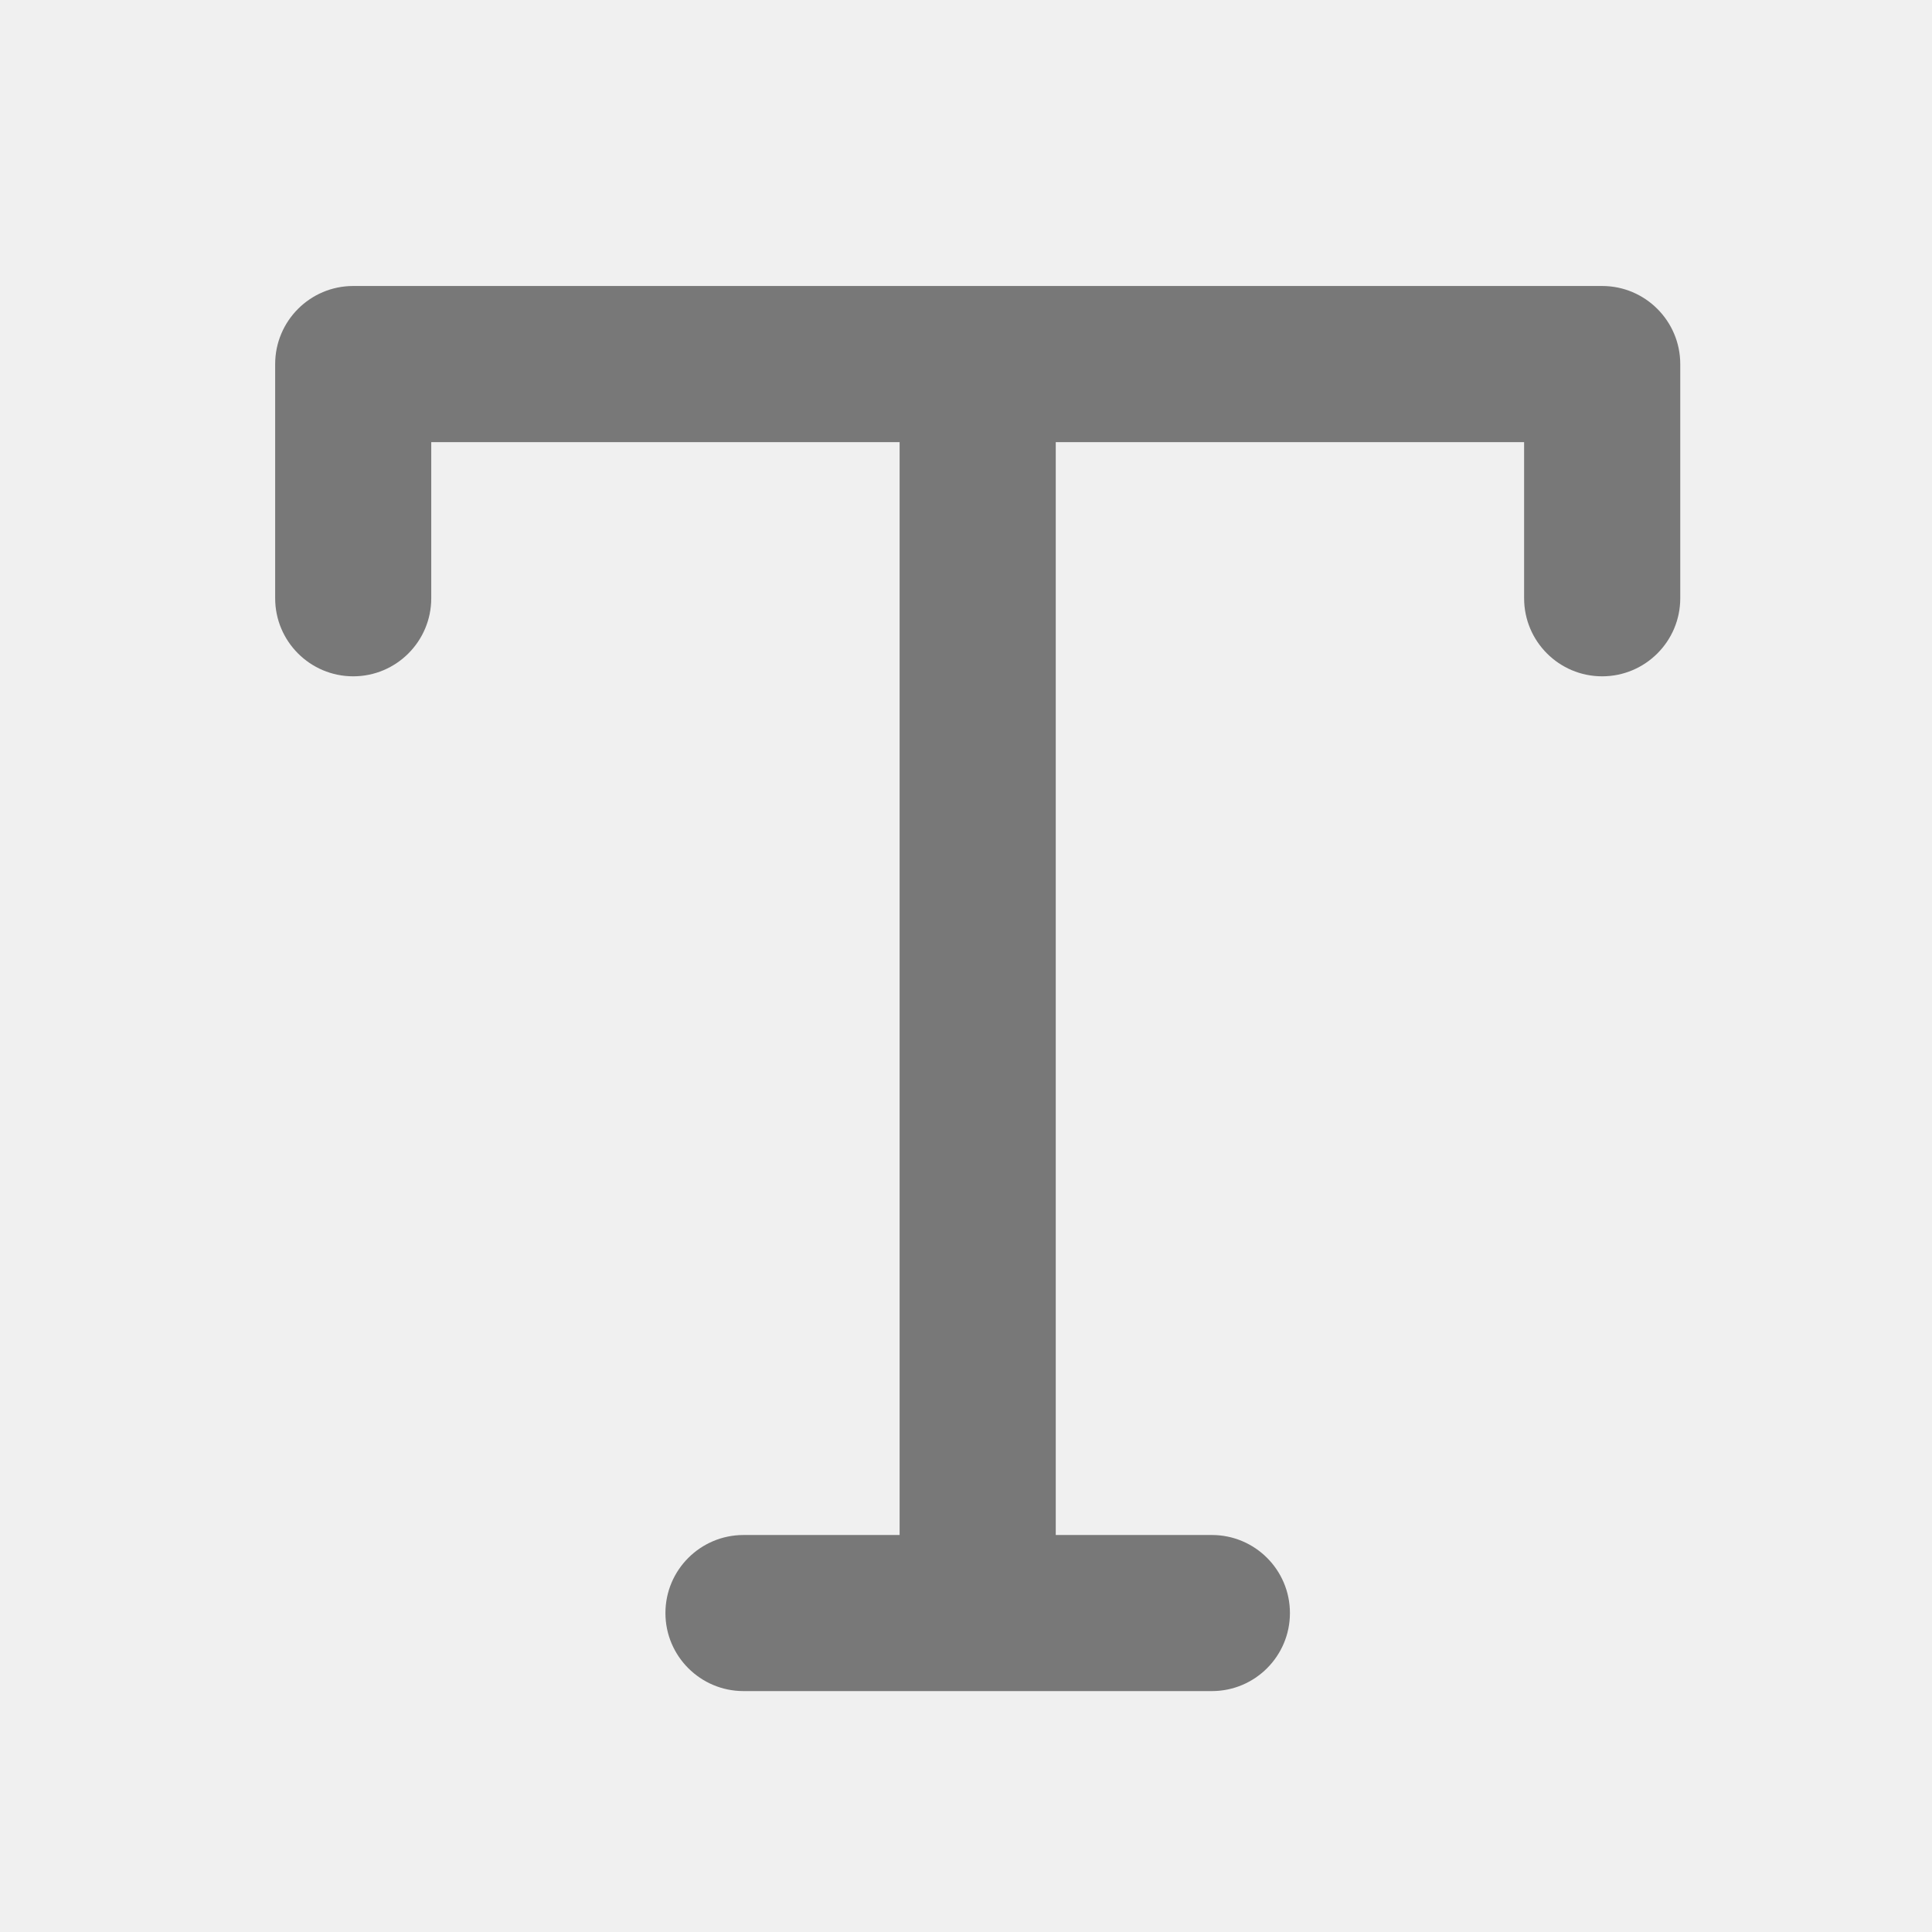
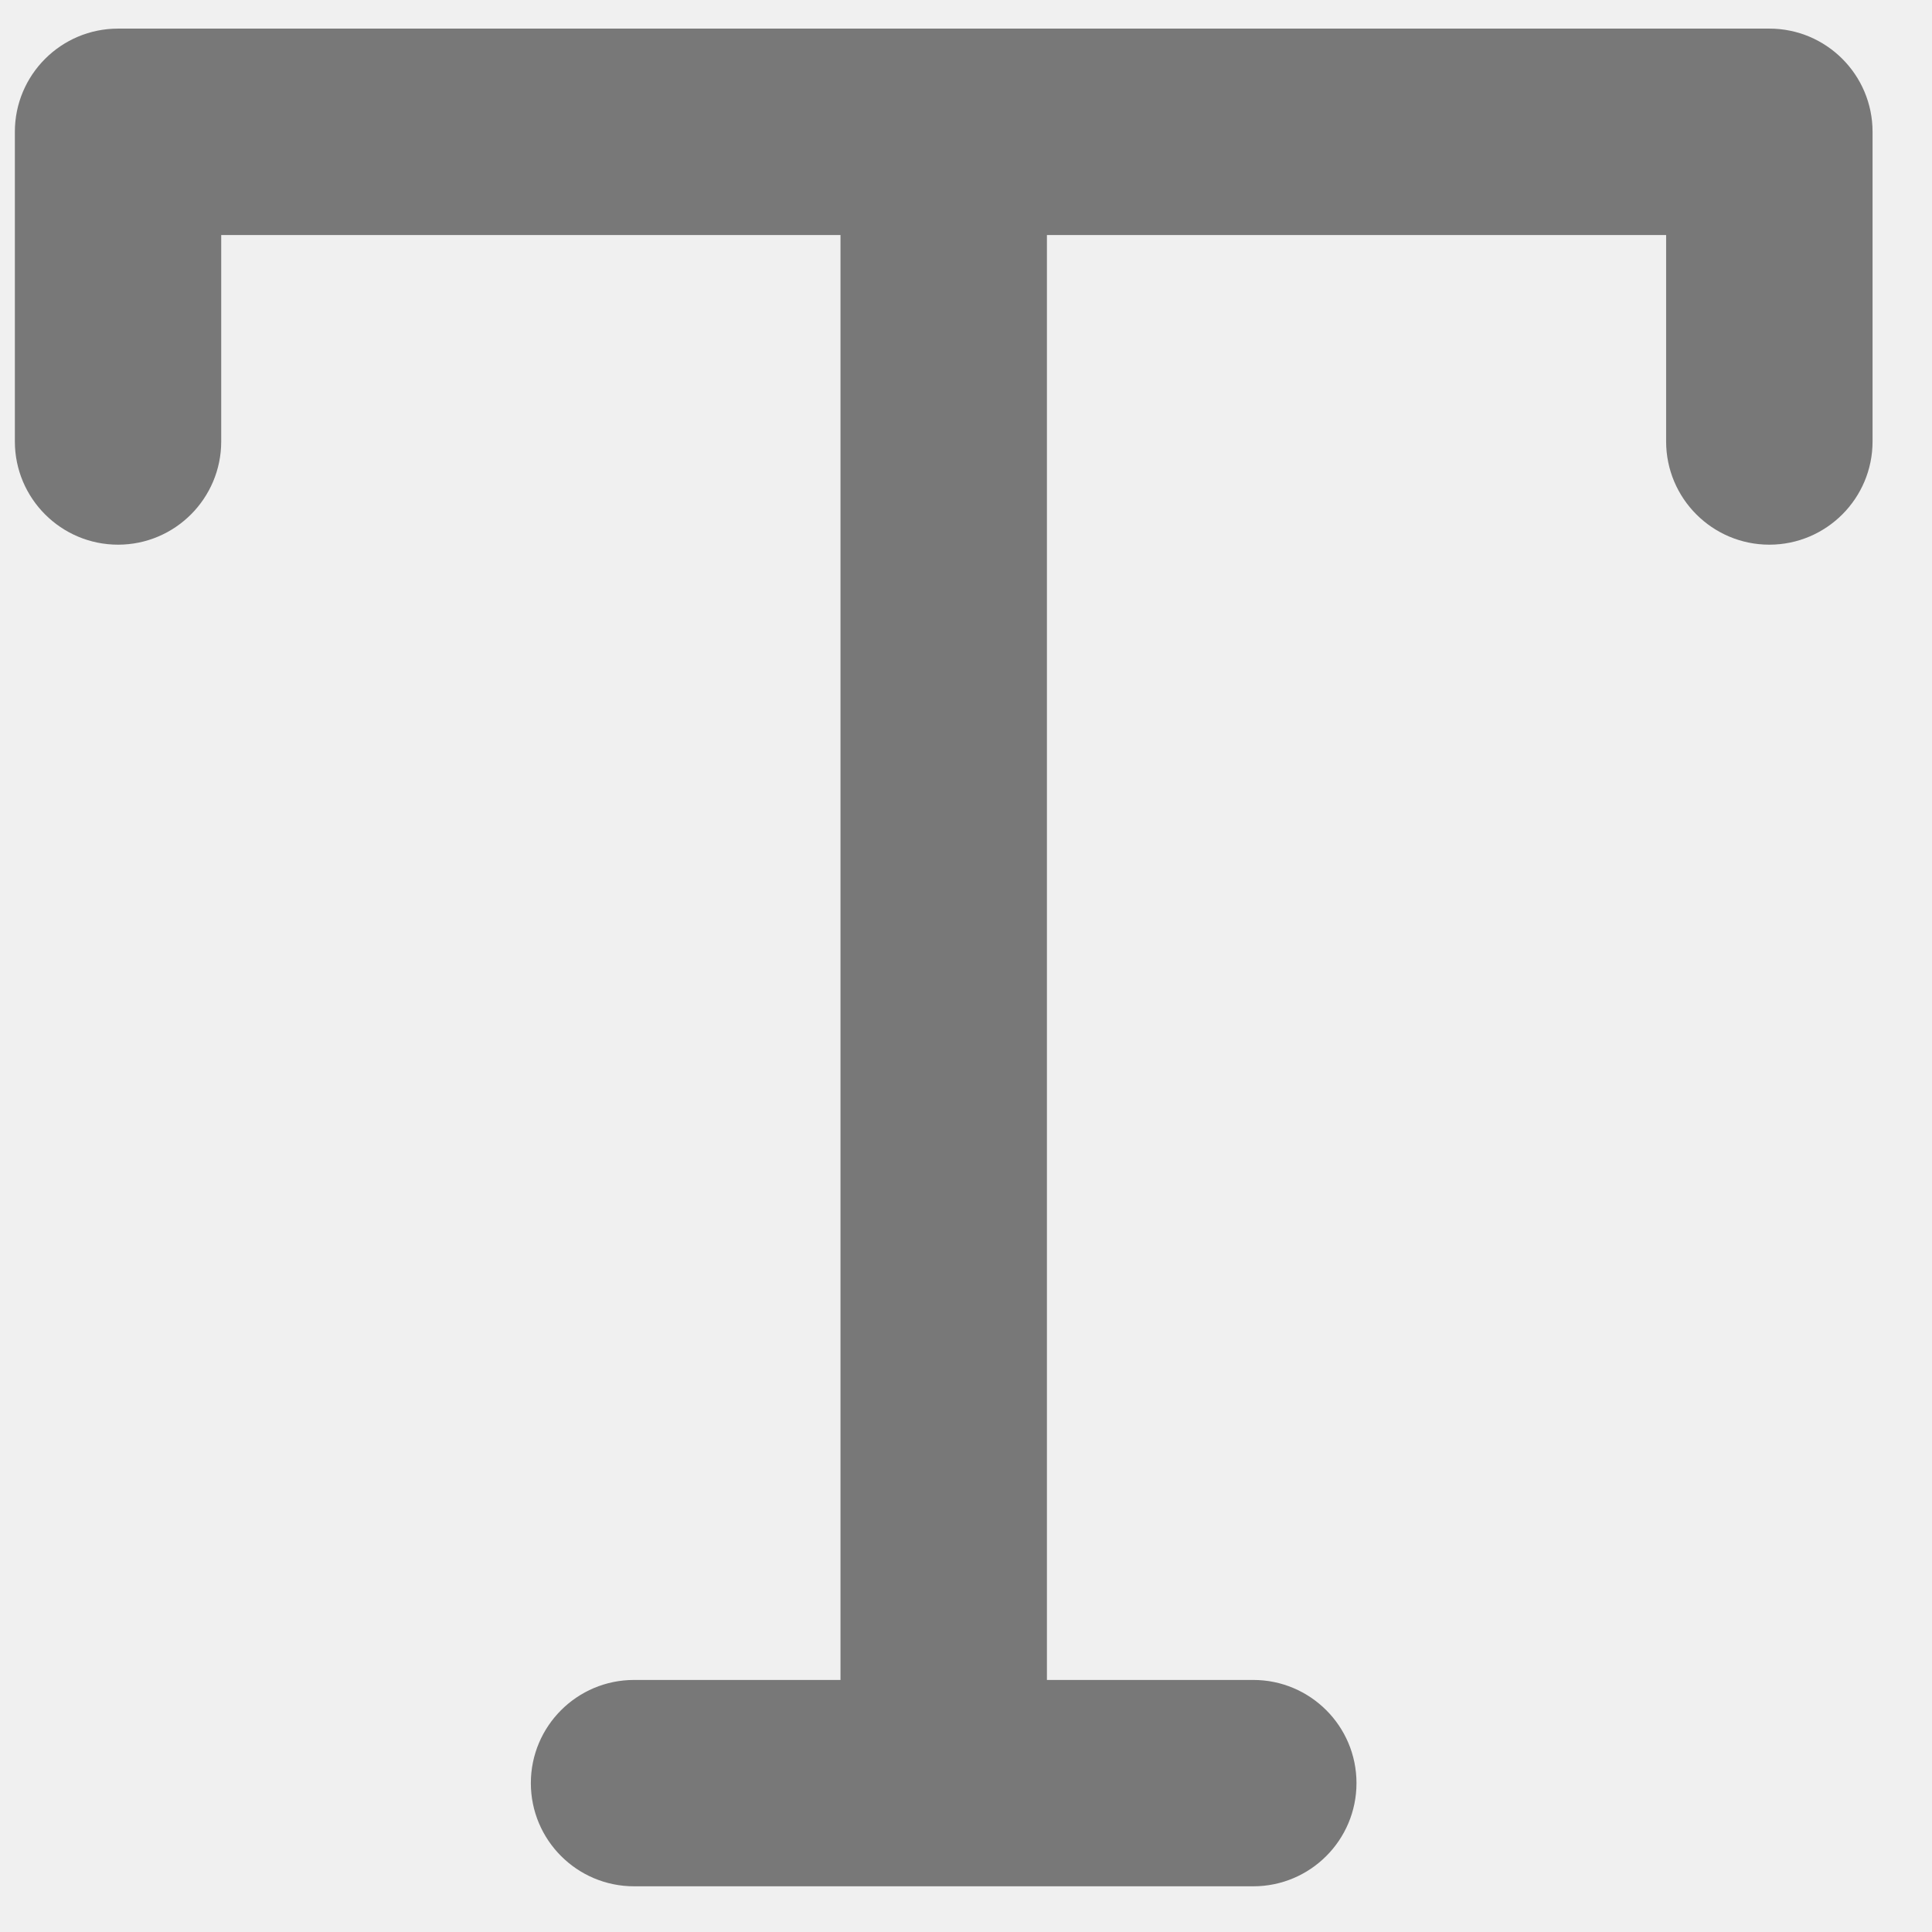
- <svg xmlns="http://www.w3.org/2000/svg" width="33" height="33" viewBox="0 0 33 33" fill="none">
-   <path fill-rule="evenodd" clip-rule="evenodd" d="M18.033 26.219H20.7C21.436 26.219 22.033 26.816 22.033 27.552C22.033 28.288 21.436 28.885 20.7 28.885H12.7C11.964 28.885 11.366 28.288 11.366 27.552C11.366 26.816 11.964 26.219 12.7 26.219H15.366V7.552H7.366V10.219C7.366 10.955 6.769 11.552 6.033 11.552C5.297 11.552 4.7 10.955 4.7 10.219V6.219C4.7 5.483 5.297 4.885 6.033 4.885H27.366C28.102 4.885 28.7 5.483 28.7 6.219V10.219C28.7 10.955 28.102 11.552 27.366 11.552C26.63 11.552 26.033 10.955 26.033 10.219V7.552H18.033V26.219Z" fill="#787878" />
+ <svg xmlns="http://www.w3.org/2000/svg" width="26" height="26" viewBox="0 0 26 26" fill="none">
+   <g clip-path="url(#clip0_5409_300)">
+     <path fill-rule="evenodd" clip-rule="evenodd" d="M14.089 22.608H16.866C17.633 22.608 18.255 23.23 18.255 23.996C18.255 24.763 17.633 25.385 16.866 25.385H8.533C7.766 25.385 7.144 24.763 7.144 23.996C7.144 23.23 7.766 22.608 8.533 22.608H11.311V3.163H2.977V5.941C2.977 6.707 2.355 7.33 1.589 7.33C0.822 7.33 0.2 6.707 0.2 5.941V1.774C0.2 1.007 0.822 0.385 1.589 0.385H23.811C24.578 0.385 25.2 1.007 25.2 1.774V5.941C25.2 6.707 24.578 7.33 23.811 7.33C23.044 7.33 22.422 6.707 22.422 5.941V3.163H14.089V22.608Z" fill="#787878" />
+   </g>
+   <defs>
+     <clipPath id="clip0_5409_300">
+       <rect width="25" height="25" fill="white" transform="translate(0.199707 0.385254)" />
+     </clipPath>
+   </defs>
</svg>
